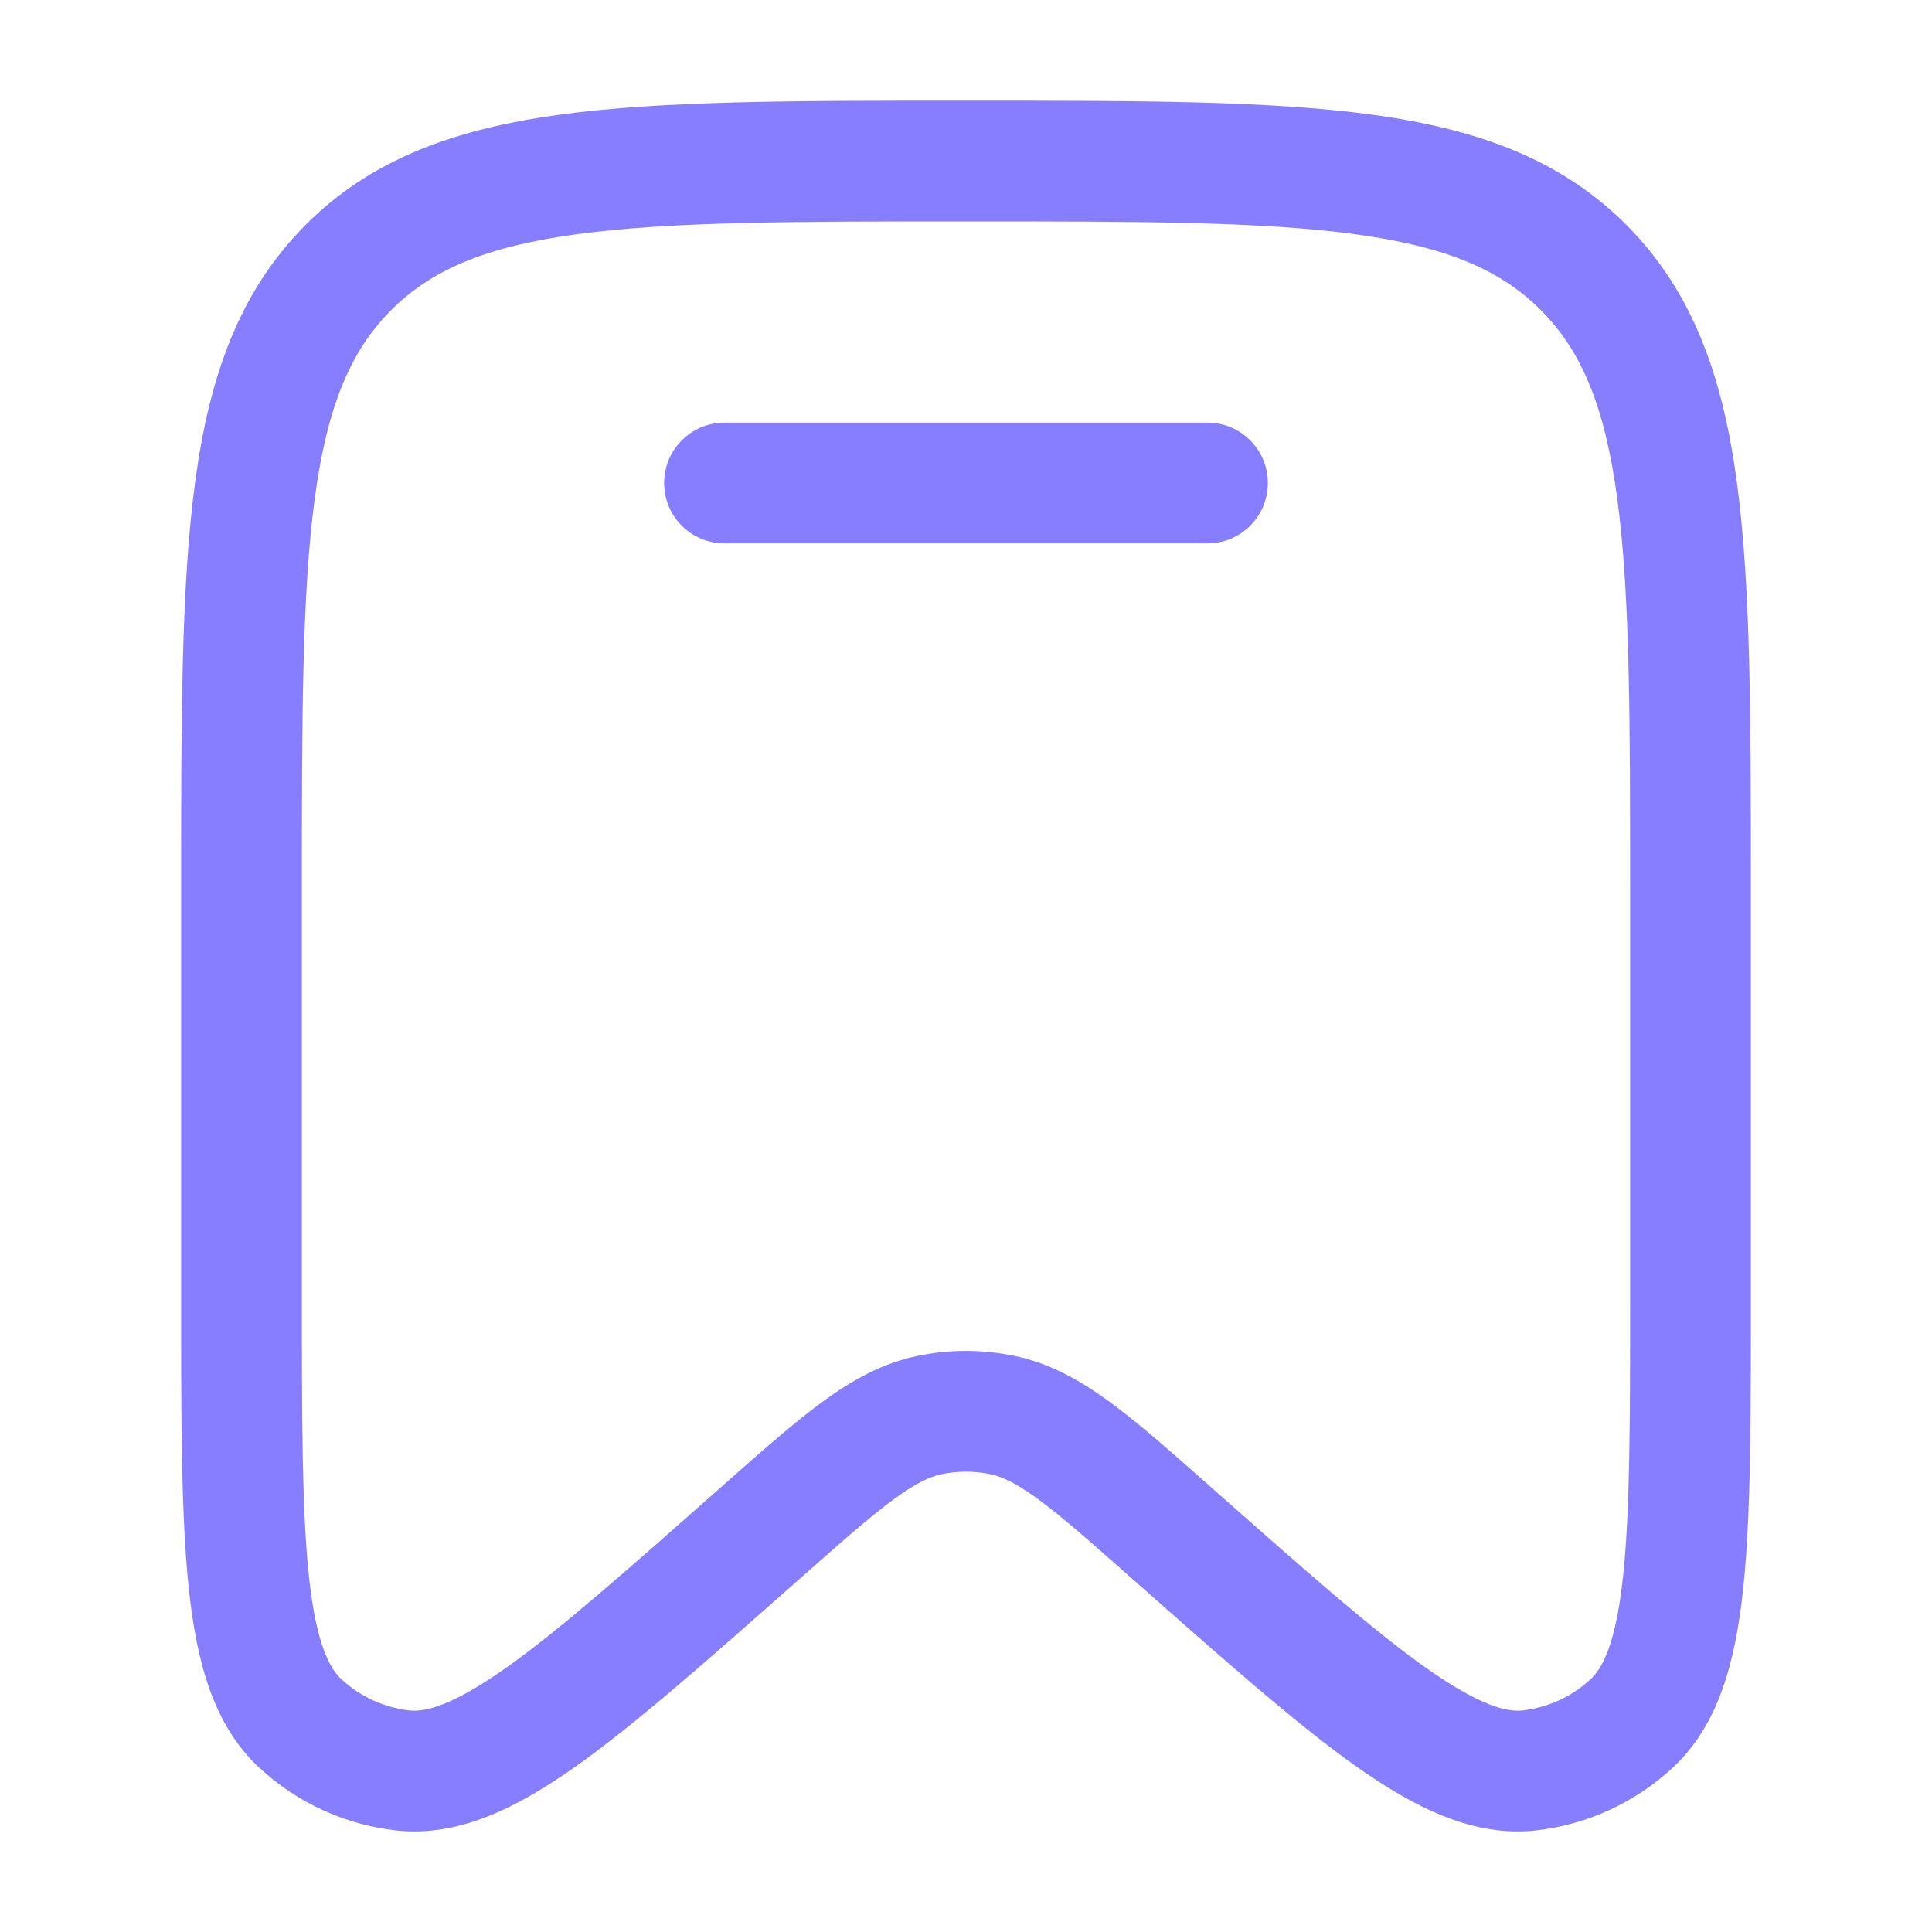
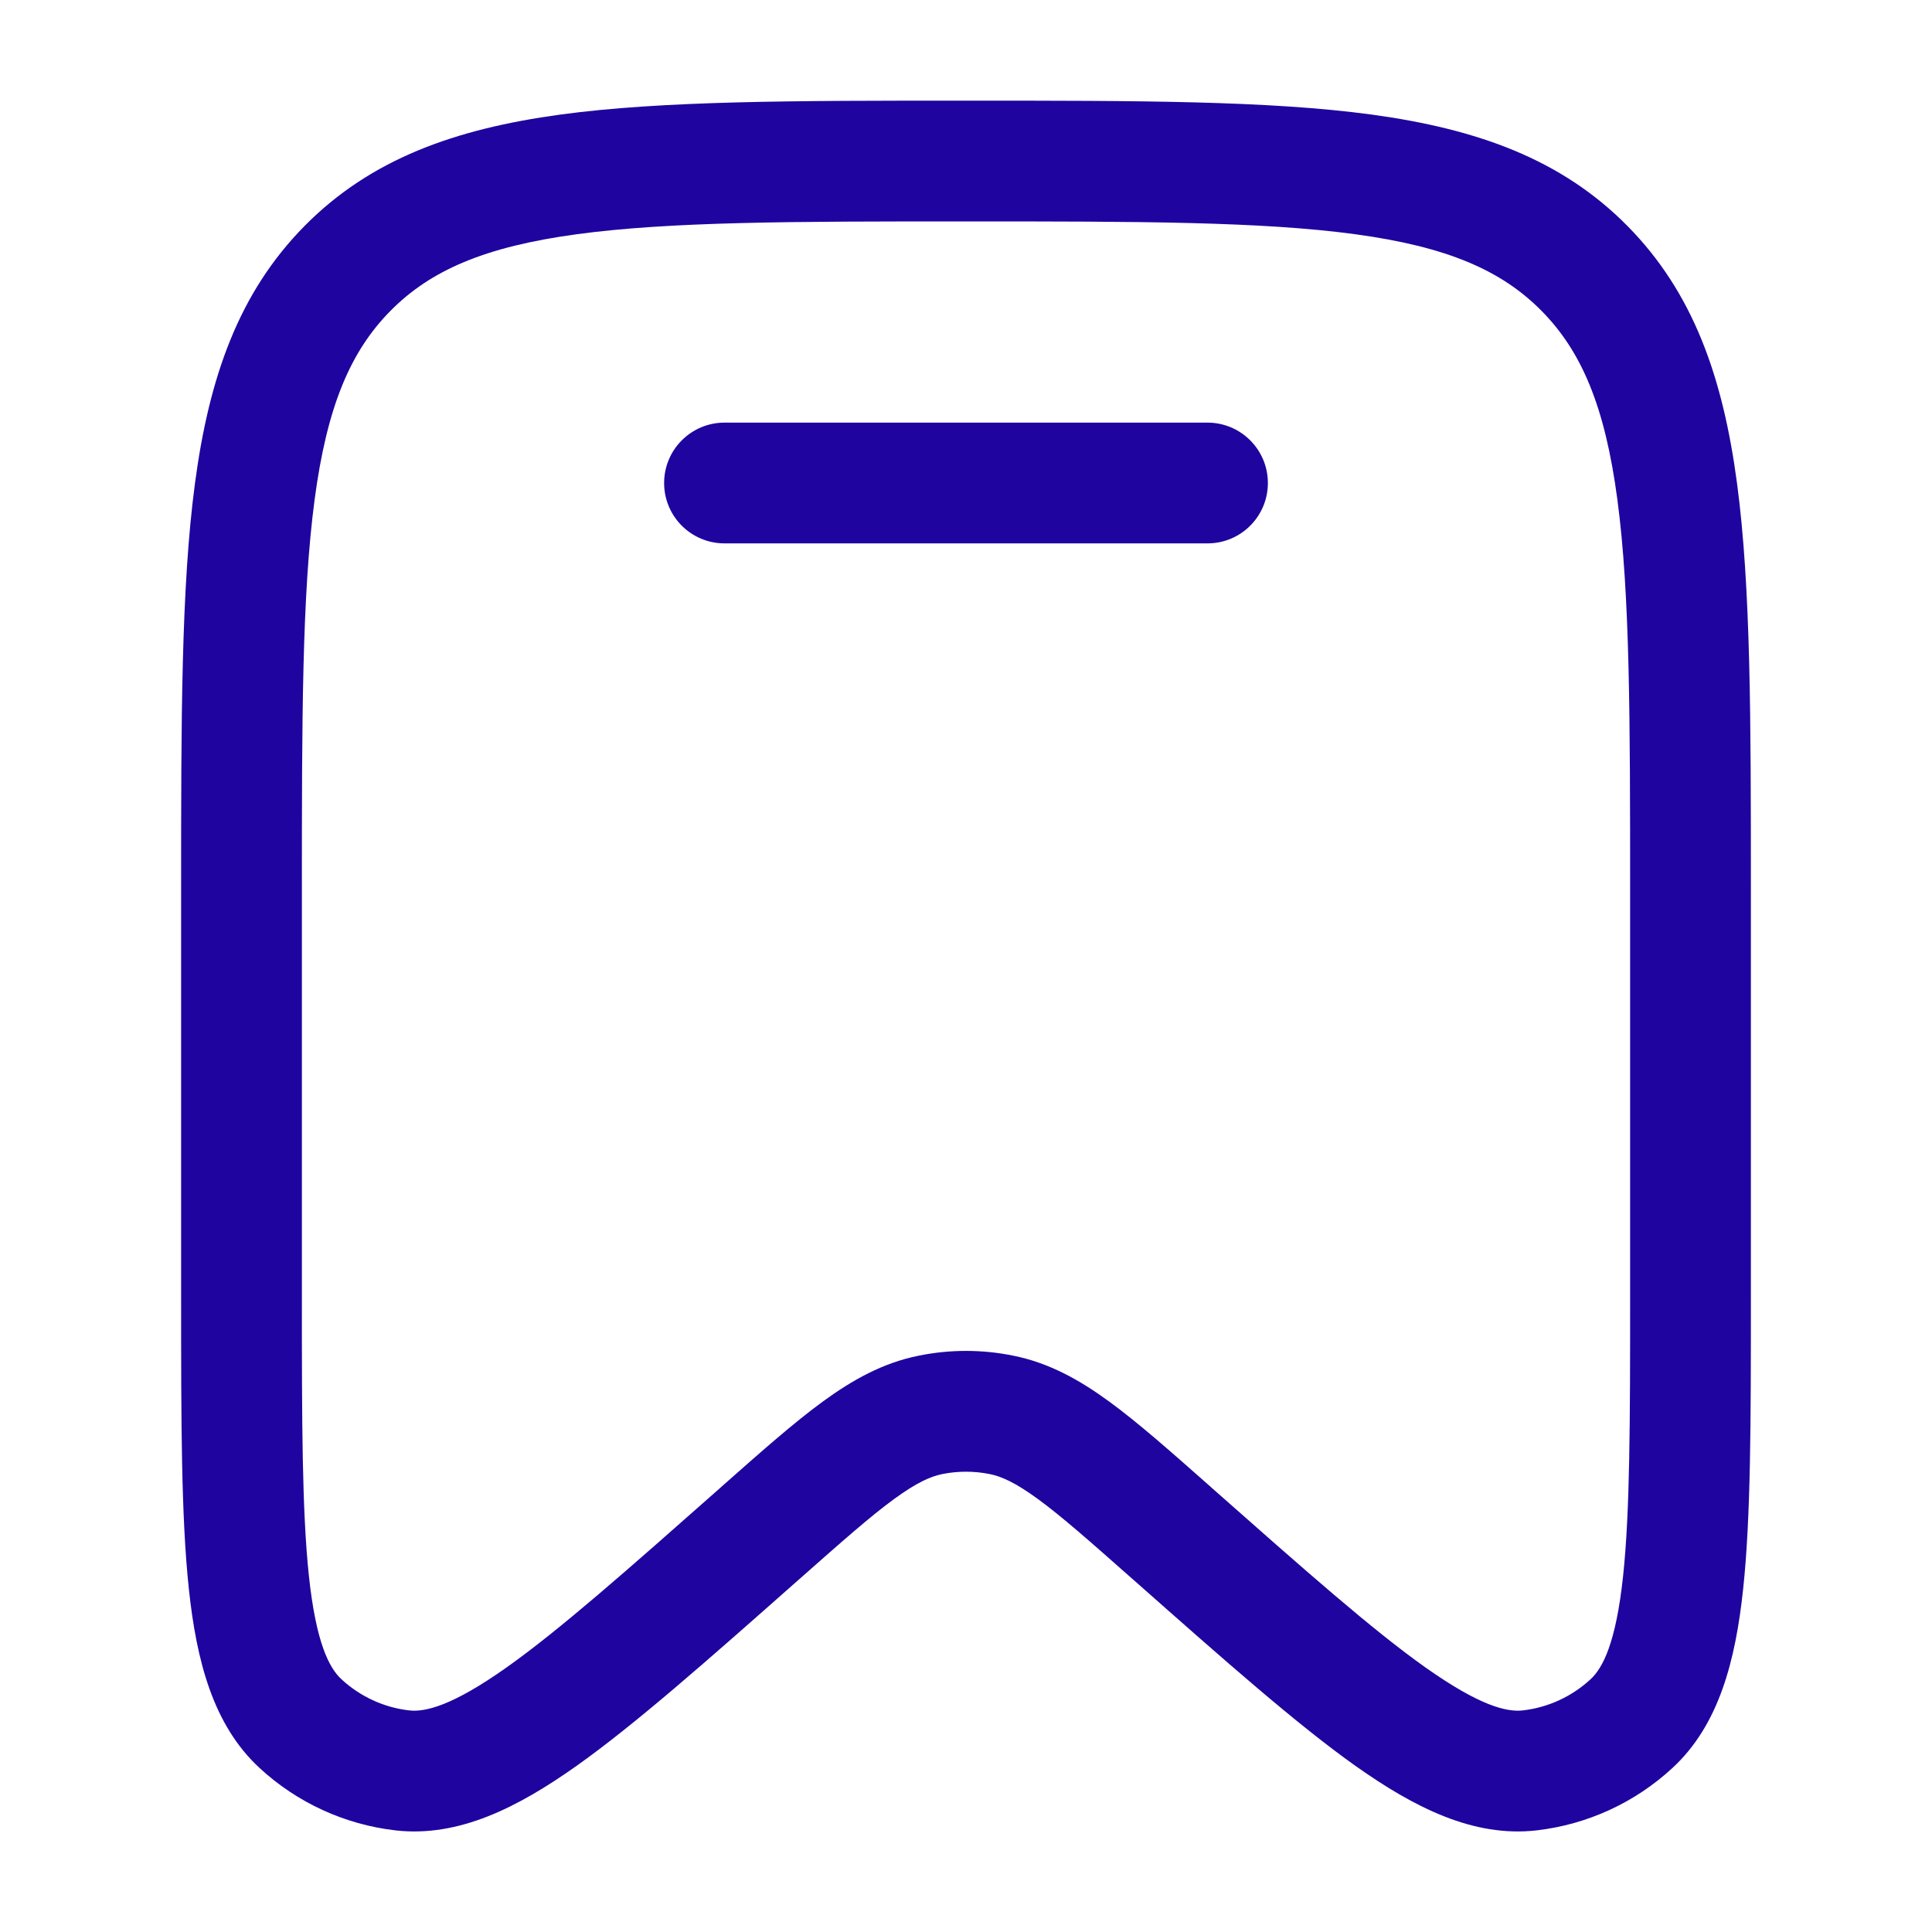
<svg xmlns="http://www.w3.org/2000/svg" width="20" height="20" viewBox="0 0 20 20" fill="none">
-   <path d="M7.5 4.375C7.155 4.375 6.875 4.655 6.875 5C6.875 5.346 7.155 5.625 7.5 5.625H12.5C12.845 5.625 13.125 5.346 13.125 5C13.125 4.655 12.845 4.375 12.5 4.375H7.5Z" fill="#877EFF" />
-   <path fill-rule="evenodd" clip-rule="evenodd" d="M9.952 1.042C8.225 1.042 6.864 1.042 5.801 1.186C4.709 1.335 3.838 1.646 3.154 2.338C2.471 3.029 2.164 3.906 2.018 5.006C1.875 6.08 1.875 7.454 1.875 9.201V13.45C1.875 14.706 1.875 15.7 1.955 16.449C2.034 17.189 2.204 17.857 2.688 18.303C3.077 18.662 3.568 18.887 4.093 18.948C4.749 19.023 5.362 18.709 5.966 18.282C6.576 17.849 7.317 17.194 8.252 16.367L8.283 16.34C8.716 15.957 9.009 15.698 9.254 15.519C9.491 15.346 9.635 15.283 9.757 15.259C9.917 15.227 10.083 15.227 10.243 15.259C10.365 15.283 10.509 15.346 10.746 15.519C10.991 15.698 11.284 15.957 11.717 16.34L11.748 16.367C12.683 17.194 13.424 17.849 14.034 18.282C14.638 18.709 15.251 19.023 15.907 18.948C16.432 18.887 16.923 18.662 17.312 18.303C17.796 17.857 17.966 17.189 18.045 16.449C18.125 15.7 18.125 14.706 18.125 13.45V9.201C18.125 7.454 18.125 6.08 17.982 5.006C17.836 3.906 17.529 3.029 16.846 2.338C16.162 1.646 15.291 1.335 14.199 1.186C13.136 1.042 11.775 1.042 10.048 1.042H9.952ZM4.043 3.217C4.457 2.798 5.019 2.554 5.969 2.425C6.939 2.293 8.214 2.292 10 2.292C11.786 2.292 13.061 2.293 14.031 2.425C14.981 2.554 15.543 2.798 15.957 3.217C16.372 3.636 16.615 4.207 16.743 5.171C16.874 6.153 16.875 7.444 16.875 9.248V13.409C16.875 14.715 16.874 15.642 16.802 16.317C16.728 17.008 16.592 17.267 16.465 17.384C16.27 17.564 16.025 17.676 15.765 17.706C15.598 17.725 15.32 17.66 14.757 17.262C14.208 16.873 13.518 16.263 12.546 15.404L12.524 15.384C12.118 15.025 11.781 14.727 11.484 14.51C11.173 14.283 10.859 14.108 10.49 14.034C10.166 13.968 9.834 13.968 9.51 14.034C9.141 14.108 8.827 14.283 8.516 14.51C8.219 14.727 7.882 15.025 7.476 15.384L7.454 15.404C6.482 16.263 5.792 16.873 5.243 17.262C4.68 17.66 4.402 17.725 4.235 17.706C3.975 17.676 3.73 17.564 3.535 17.384C3.408 17.267 3.272 17.008 3.198 16.317C3.126 15.642 3.125 14.715 3.125 13.409V9.248C3.125 7.444 3.126 6.153 3.257 5.171C3.385 4.207 3.628 3.636 4.043 3.217Z" fill="#877EFF" />
+   <path d="M7.5 4.375C7.155 4.375 6.875 4.655 6.875 5C6.875 5.346 7.155 5.625 7.5 5.625H12.5C12.845 5.625 13.125 5.346 13.125 5C13.125 4.655 12.845 4.375 12.5 4.375H7.5Z" fill="#1f04a0" />
+   <path fill-rule="evenodd" clip-rule="evenodd" d="M9.952 1.042C8.225 1.042 6.864 1.042 5.801 1.186C4.709 1.335 3.838 1.646 3.154 2.338C2.471 3.029 2.164 3.906 2.018 5.006C1.875 6.08 1.875 7.454 1.875 9.201V13.45C1.875 14.706 1.875 15.7 1.955 16.449C2.034 17.189 2.204 17.857 2.688 18.303C3.077 18.662 3.568 18.887 4.093 18.948C4.749 19.023 5.362 18.709 5.966 18.282C6.576 17.849 7.317 17.194 8.252 16.367L8.283 16.34C8.716 15.957 9.009 15.698 9.254 15.519C9.491 15.346 9.635 15.283 9.757 15.259C9.917 15.227 10.083 15.227 10.243 15.259C10.365 15.283 10.509 15.346 10.746 15.519C10.991 15.698 11.284 15.957 11.717 16.34L11.748 16.367C12.683 17.194 13.424 17.849 14.034 18.282C14.638 18.709 15.251 19.023 15.907 18.948C16.432 18.887 16.923 18.662 17.312 18.303C17.796 17.857 17.966 17.189 18.045 16.449C18.125 15.7 18.125 14.706 18.125 13.45V9.201C18.125 7.454 18.125 6.08 17.982 5.006C17.836 3.906 17.529 3.029 16.846 2.338C16.162 1.646 15.291 1.335 14.199 1.186C13.136 1.042 11.775 1.042 10.048 1.042H9.952ZM4.043 3.217C4.457 2.798 5.019 2.554 5.969 2.425C6.939 2.293 8.214 2.292 10 2.292C11.786 2.292 13.061 2.293 14.031 2.425C14.981 2.554 15.543 2.798 15.957 3.217C16.372 3.636 16.615 4.207 16.743 5.171C16.874 6.153 16.875 7.444 16.875 9.248V13.409C16.875 14.715 16.874 15.642 16.802 16.317C16.728 17.008 16.592 17.267 16.465 17.384C16.27 17.564 16.025 17.676 15.765 17.706C15.598 17.725 15.32 17.66 14.757 17.262C14.208 16.873 13.518 16.263 12.546 15.404L12.524 15.384C12.118 15.025 11.781 14.727 11.484 14.51C11.173 14.283 10.859 14.108 10.49 14.034C10.166 13.968 9.834 13.968 9.51 14.034C9.141 14.108 8.827 14.283 8.516 14.51C8.219 14.727 7.882 15.025 7.476 15.384L7.454 15.404C6.482 16.263 5.792 16.873 5.243 17.262C4.68 17.66 4.402 17.725 4.235 17.706C3.975 17.676 3.73 17.564 3.535 17.384C3.408 17.267 3.272 17.008 3.198 16.317C3.126 15.642 3.125 14.715 3.125 13.409V9.248C3.125 7.444 3.126 6.153 3.257 5.171C3.385 4.207 3.628 3.636 4.043 3.217Z" fill="#1f04a0" />
</svg>
